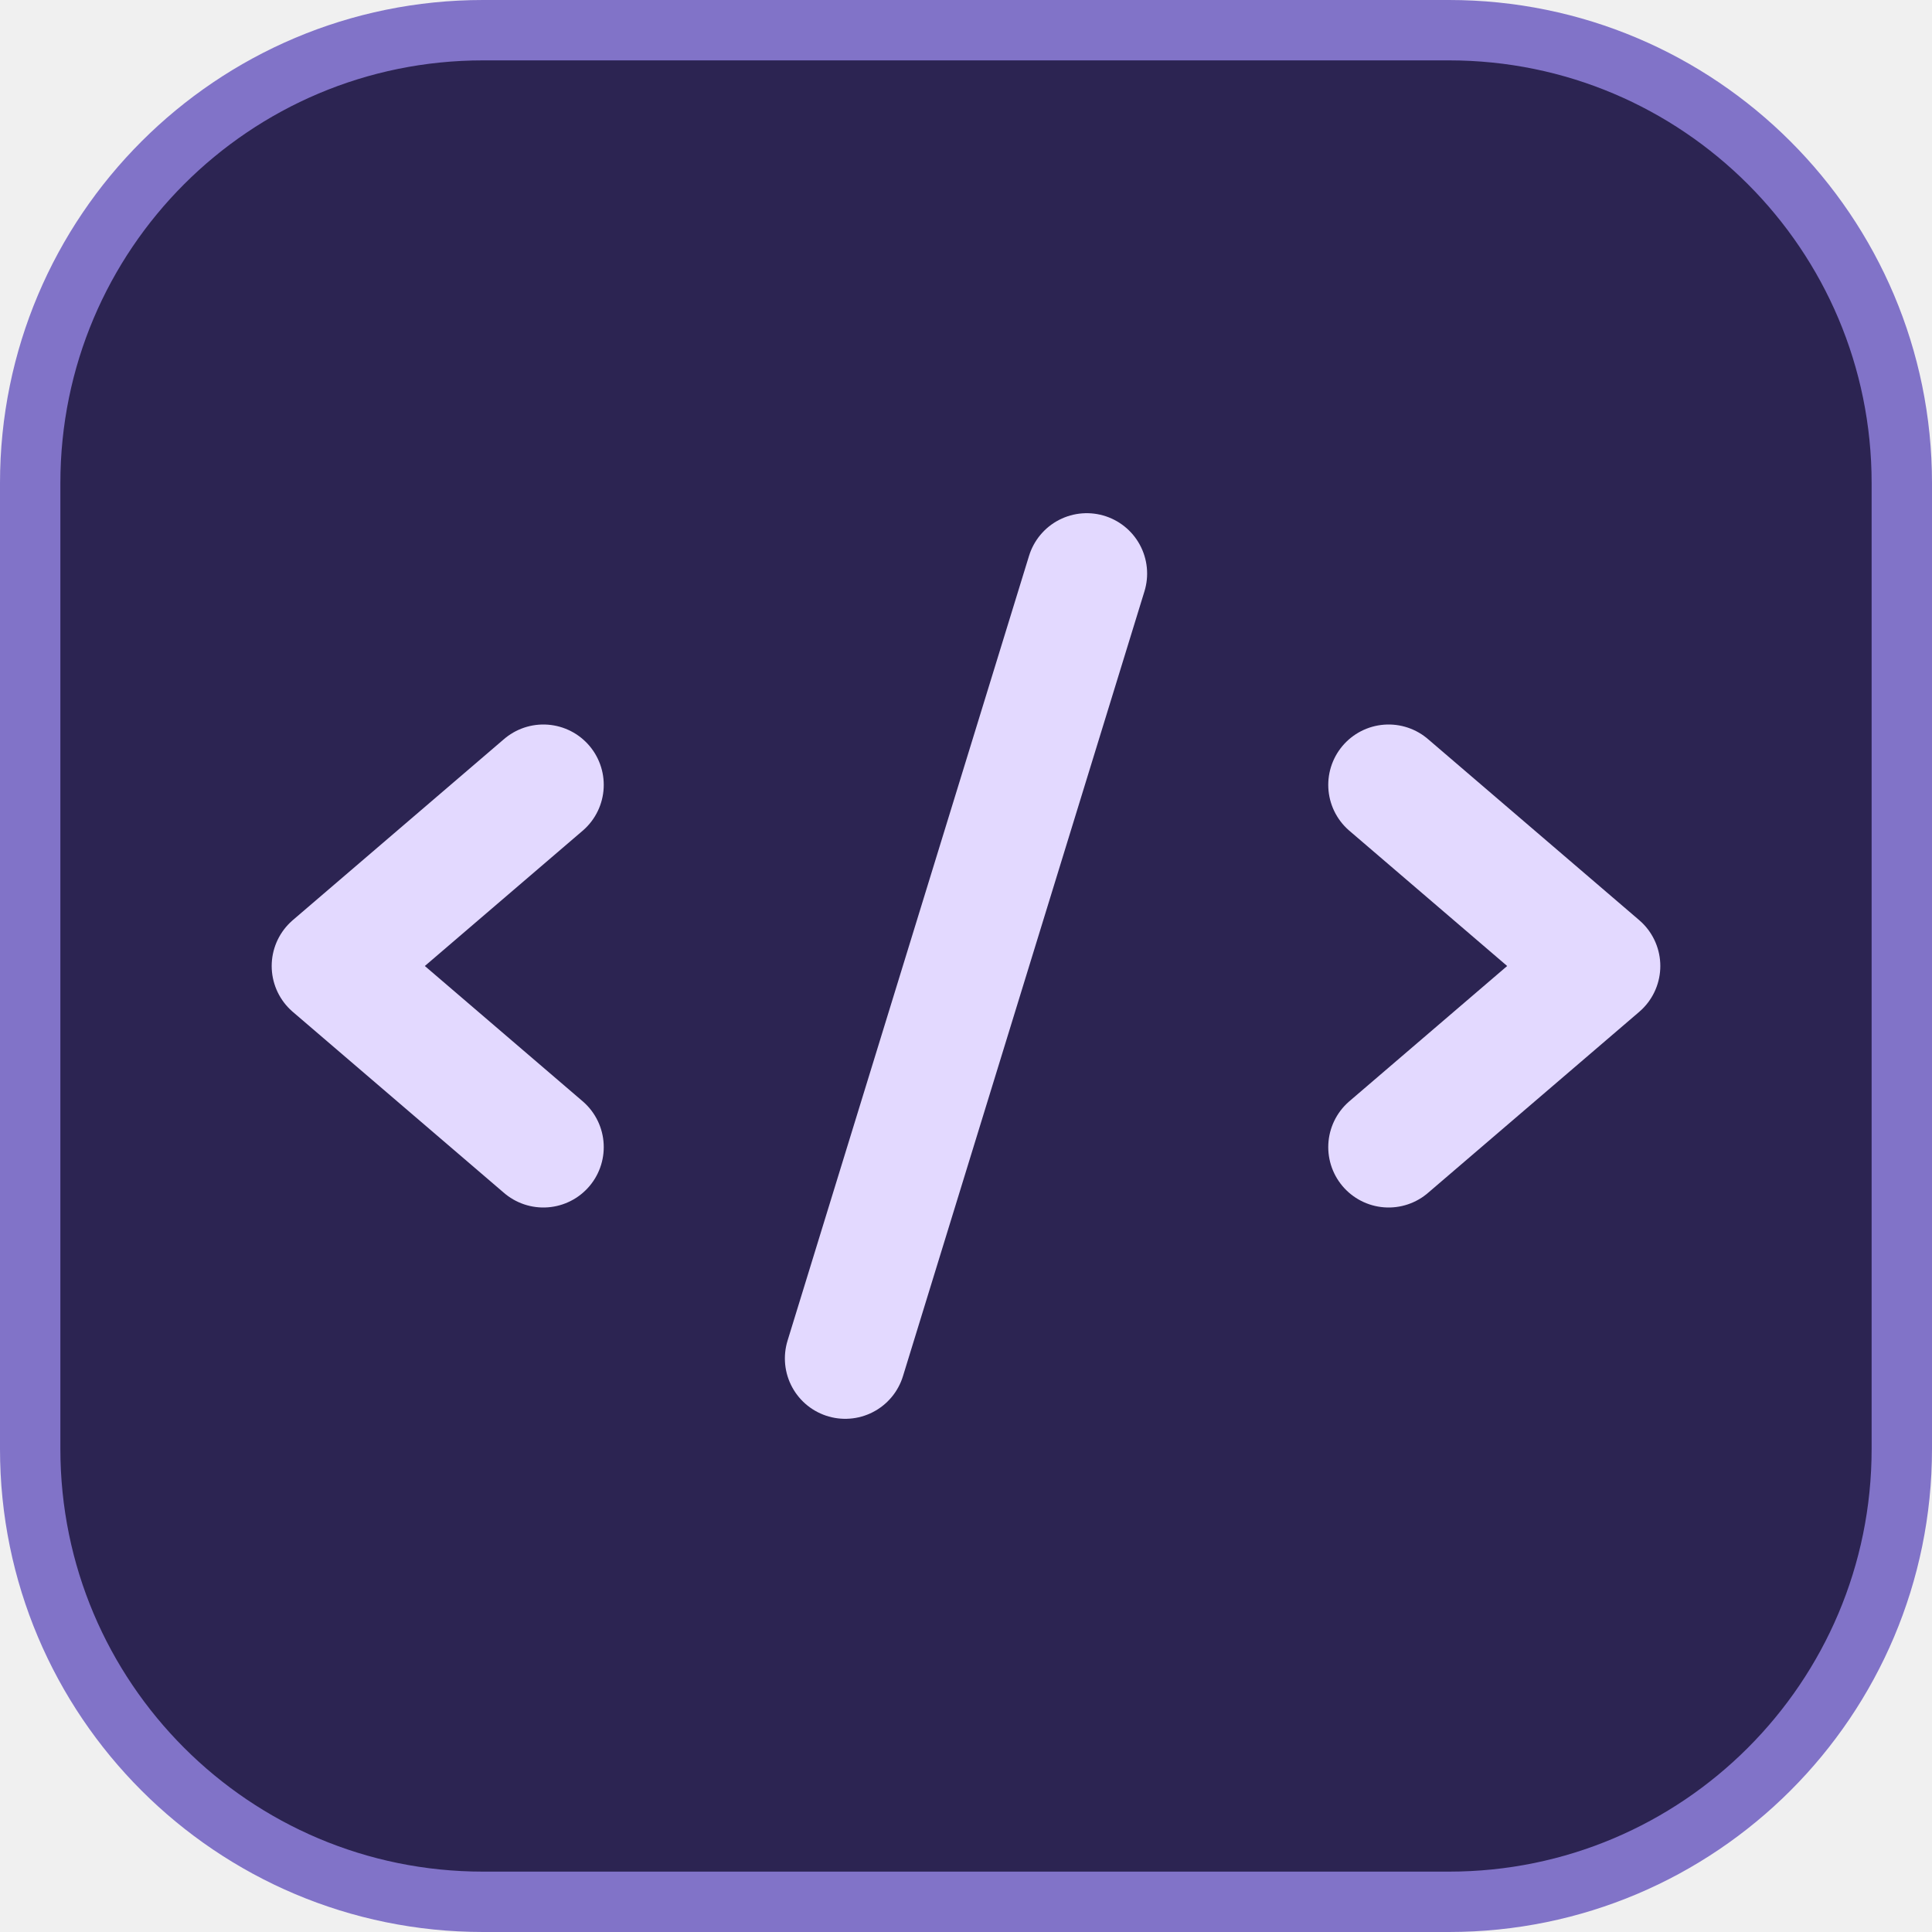
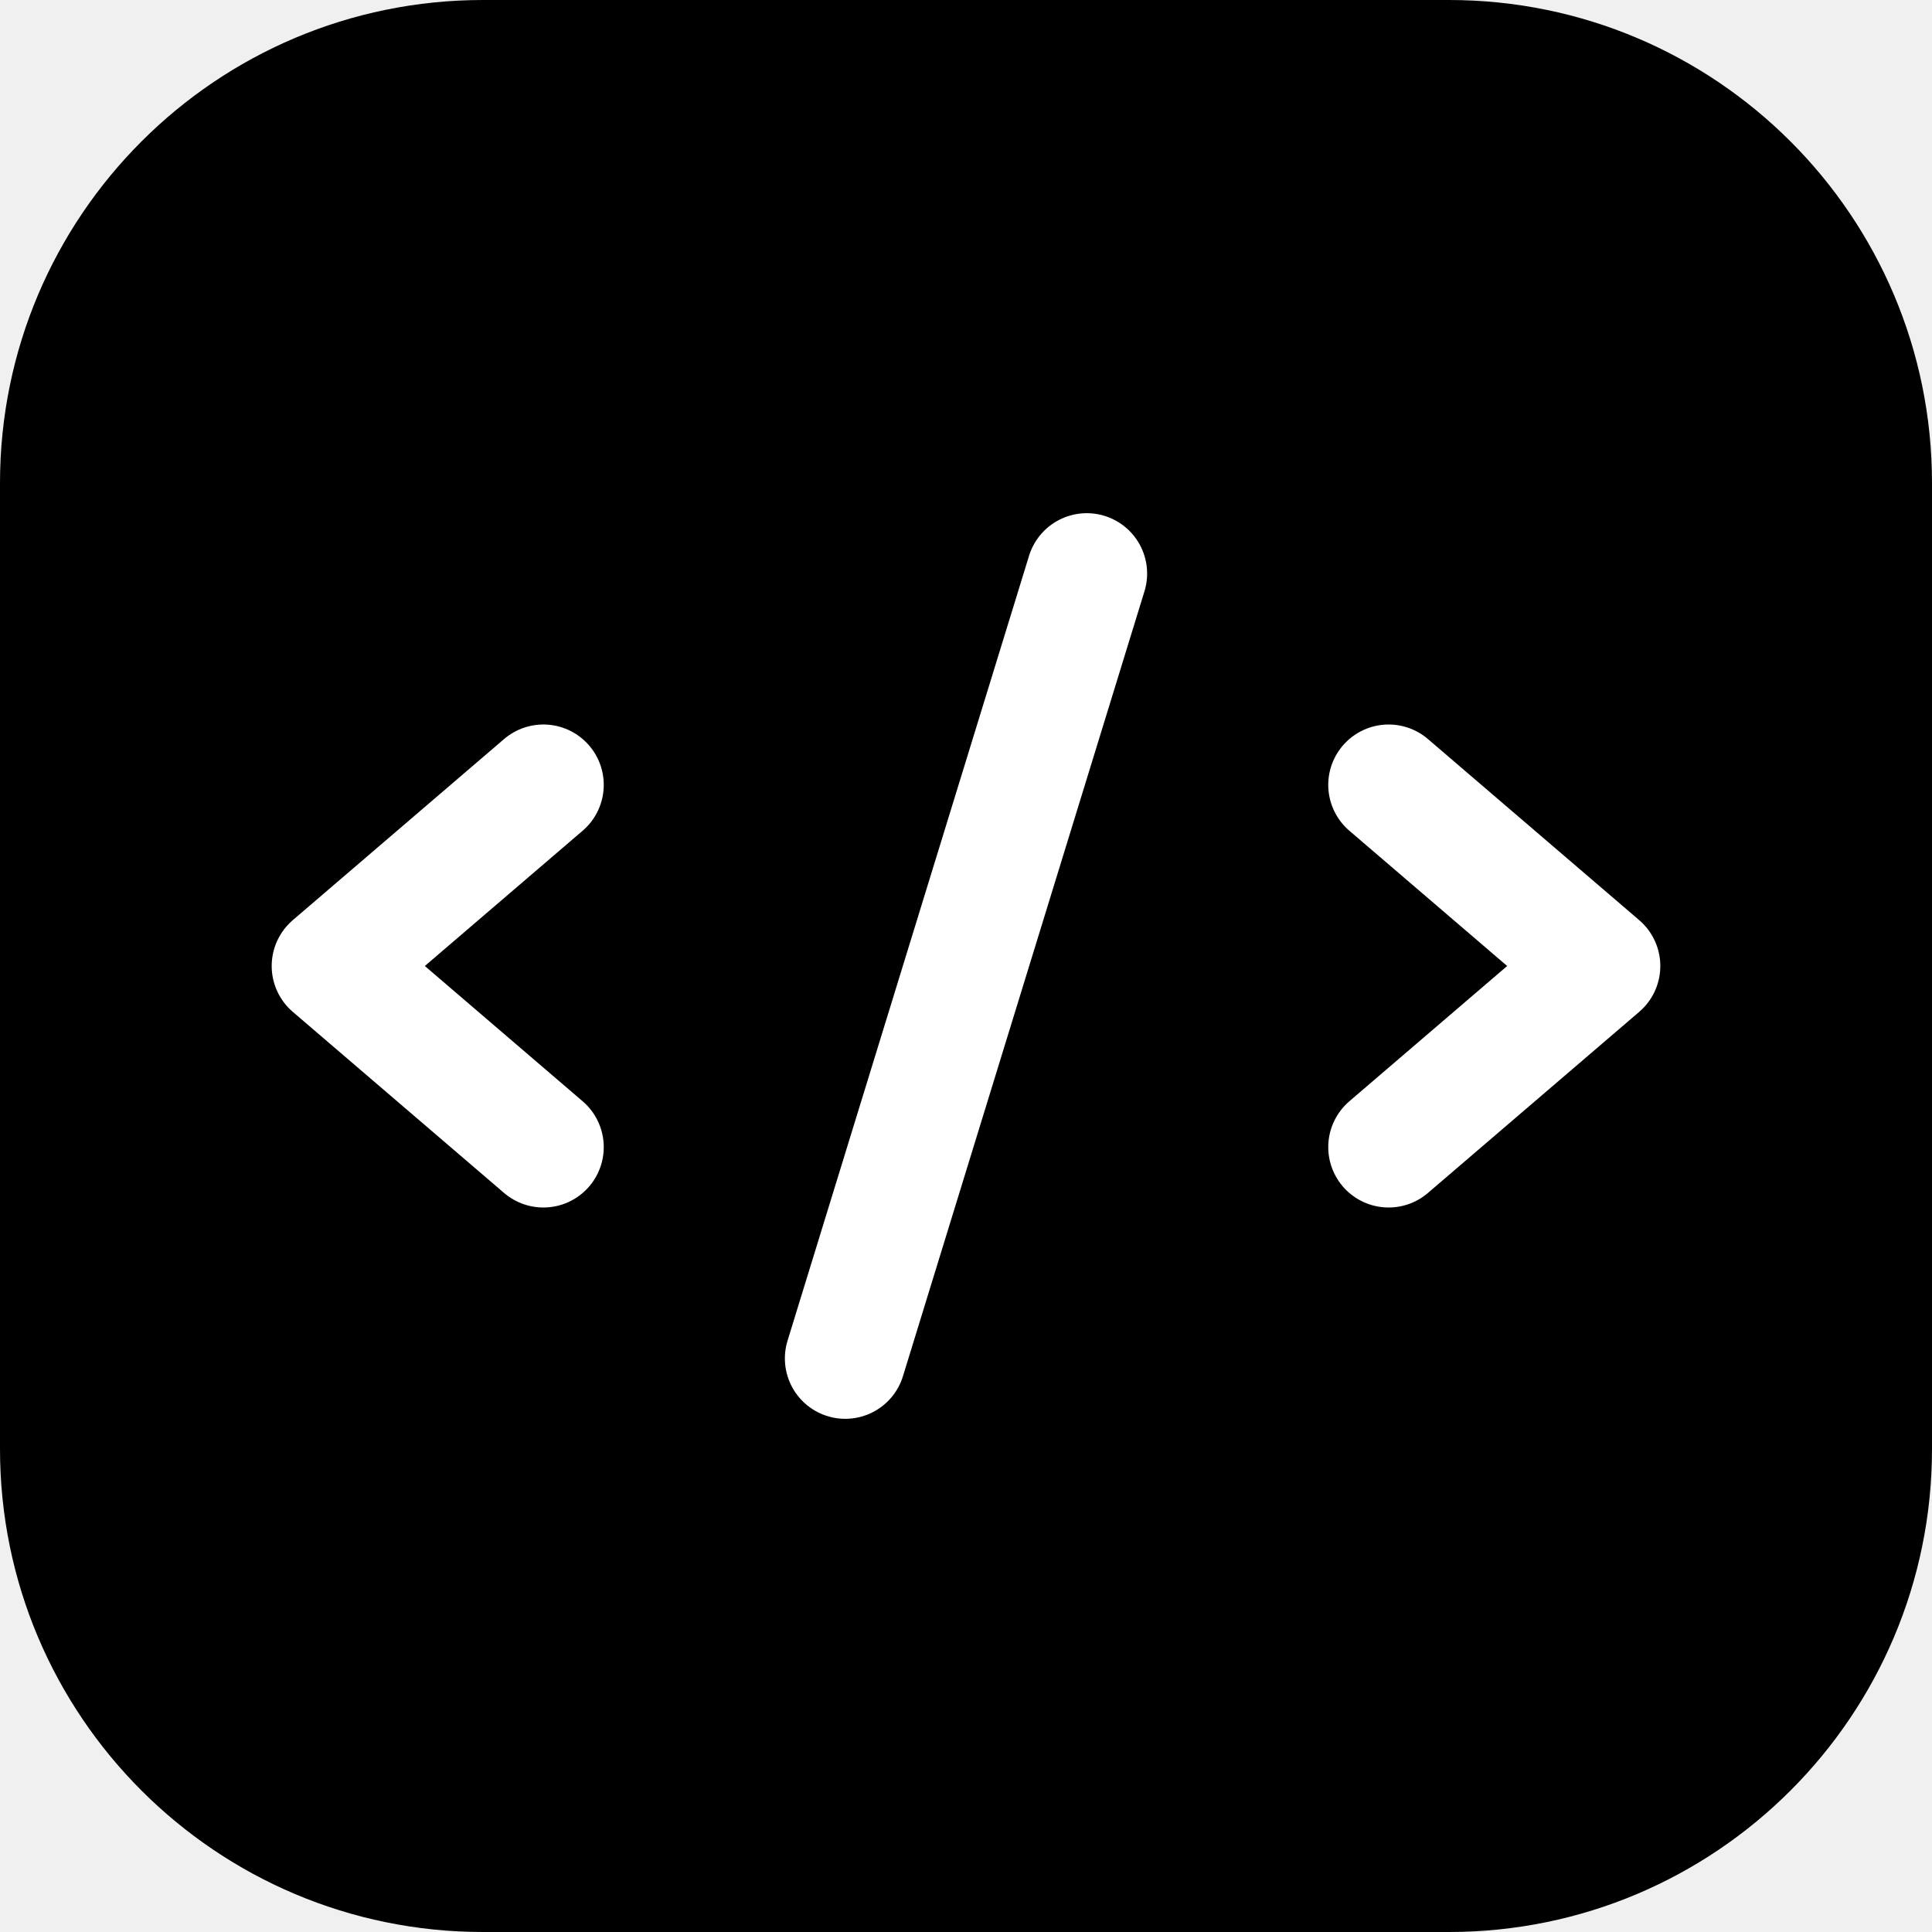
<svg xmlns="http://www.w3.org/2000/svg" viewBox="0 0 64 64">
-   <rect x="1" y="1" width="62" height="62" rx="15" fill="#2c2452" stroke="#8173c8" stroke-width="2" />
-   <path d="M18 26l-7 6 7 6m28-12 7 6-7 6M36 19l-8 26" fill="none" stroke="#e3d9ff" stroke-width="4" stroke-linecap="round" stroke-linejoin="round" />
+   <rect x="1" y="1" width="62" height="62" rx="15" fill="#000000" stroke="#000000" stroke-width="2" />
+   <path d="M18 26l-7 6 7 6m28-12 7 6-7 6M36 19l-8 26" fill="none" stroke="#ffffff" stroke-width="4" stroke-linecap="round" stroke-linejoin="round" />
</svg>
